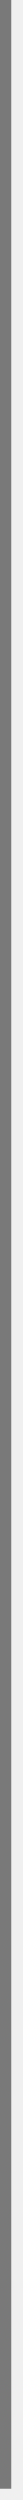
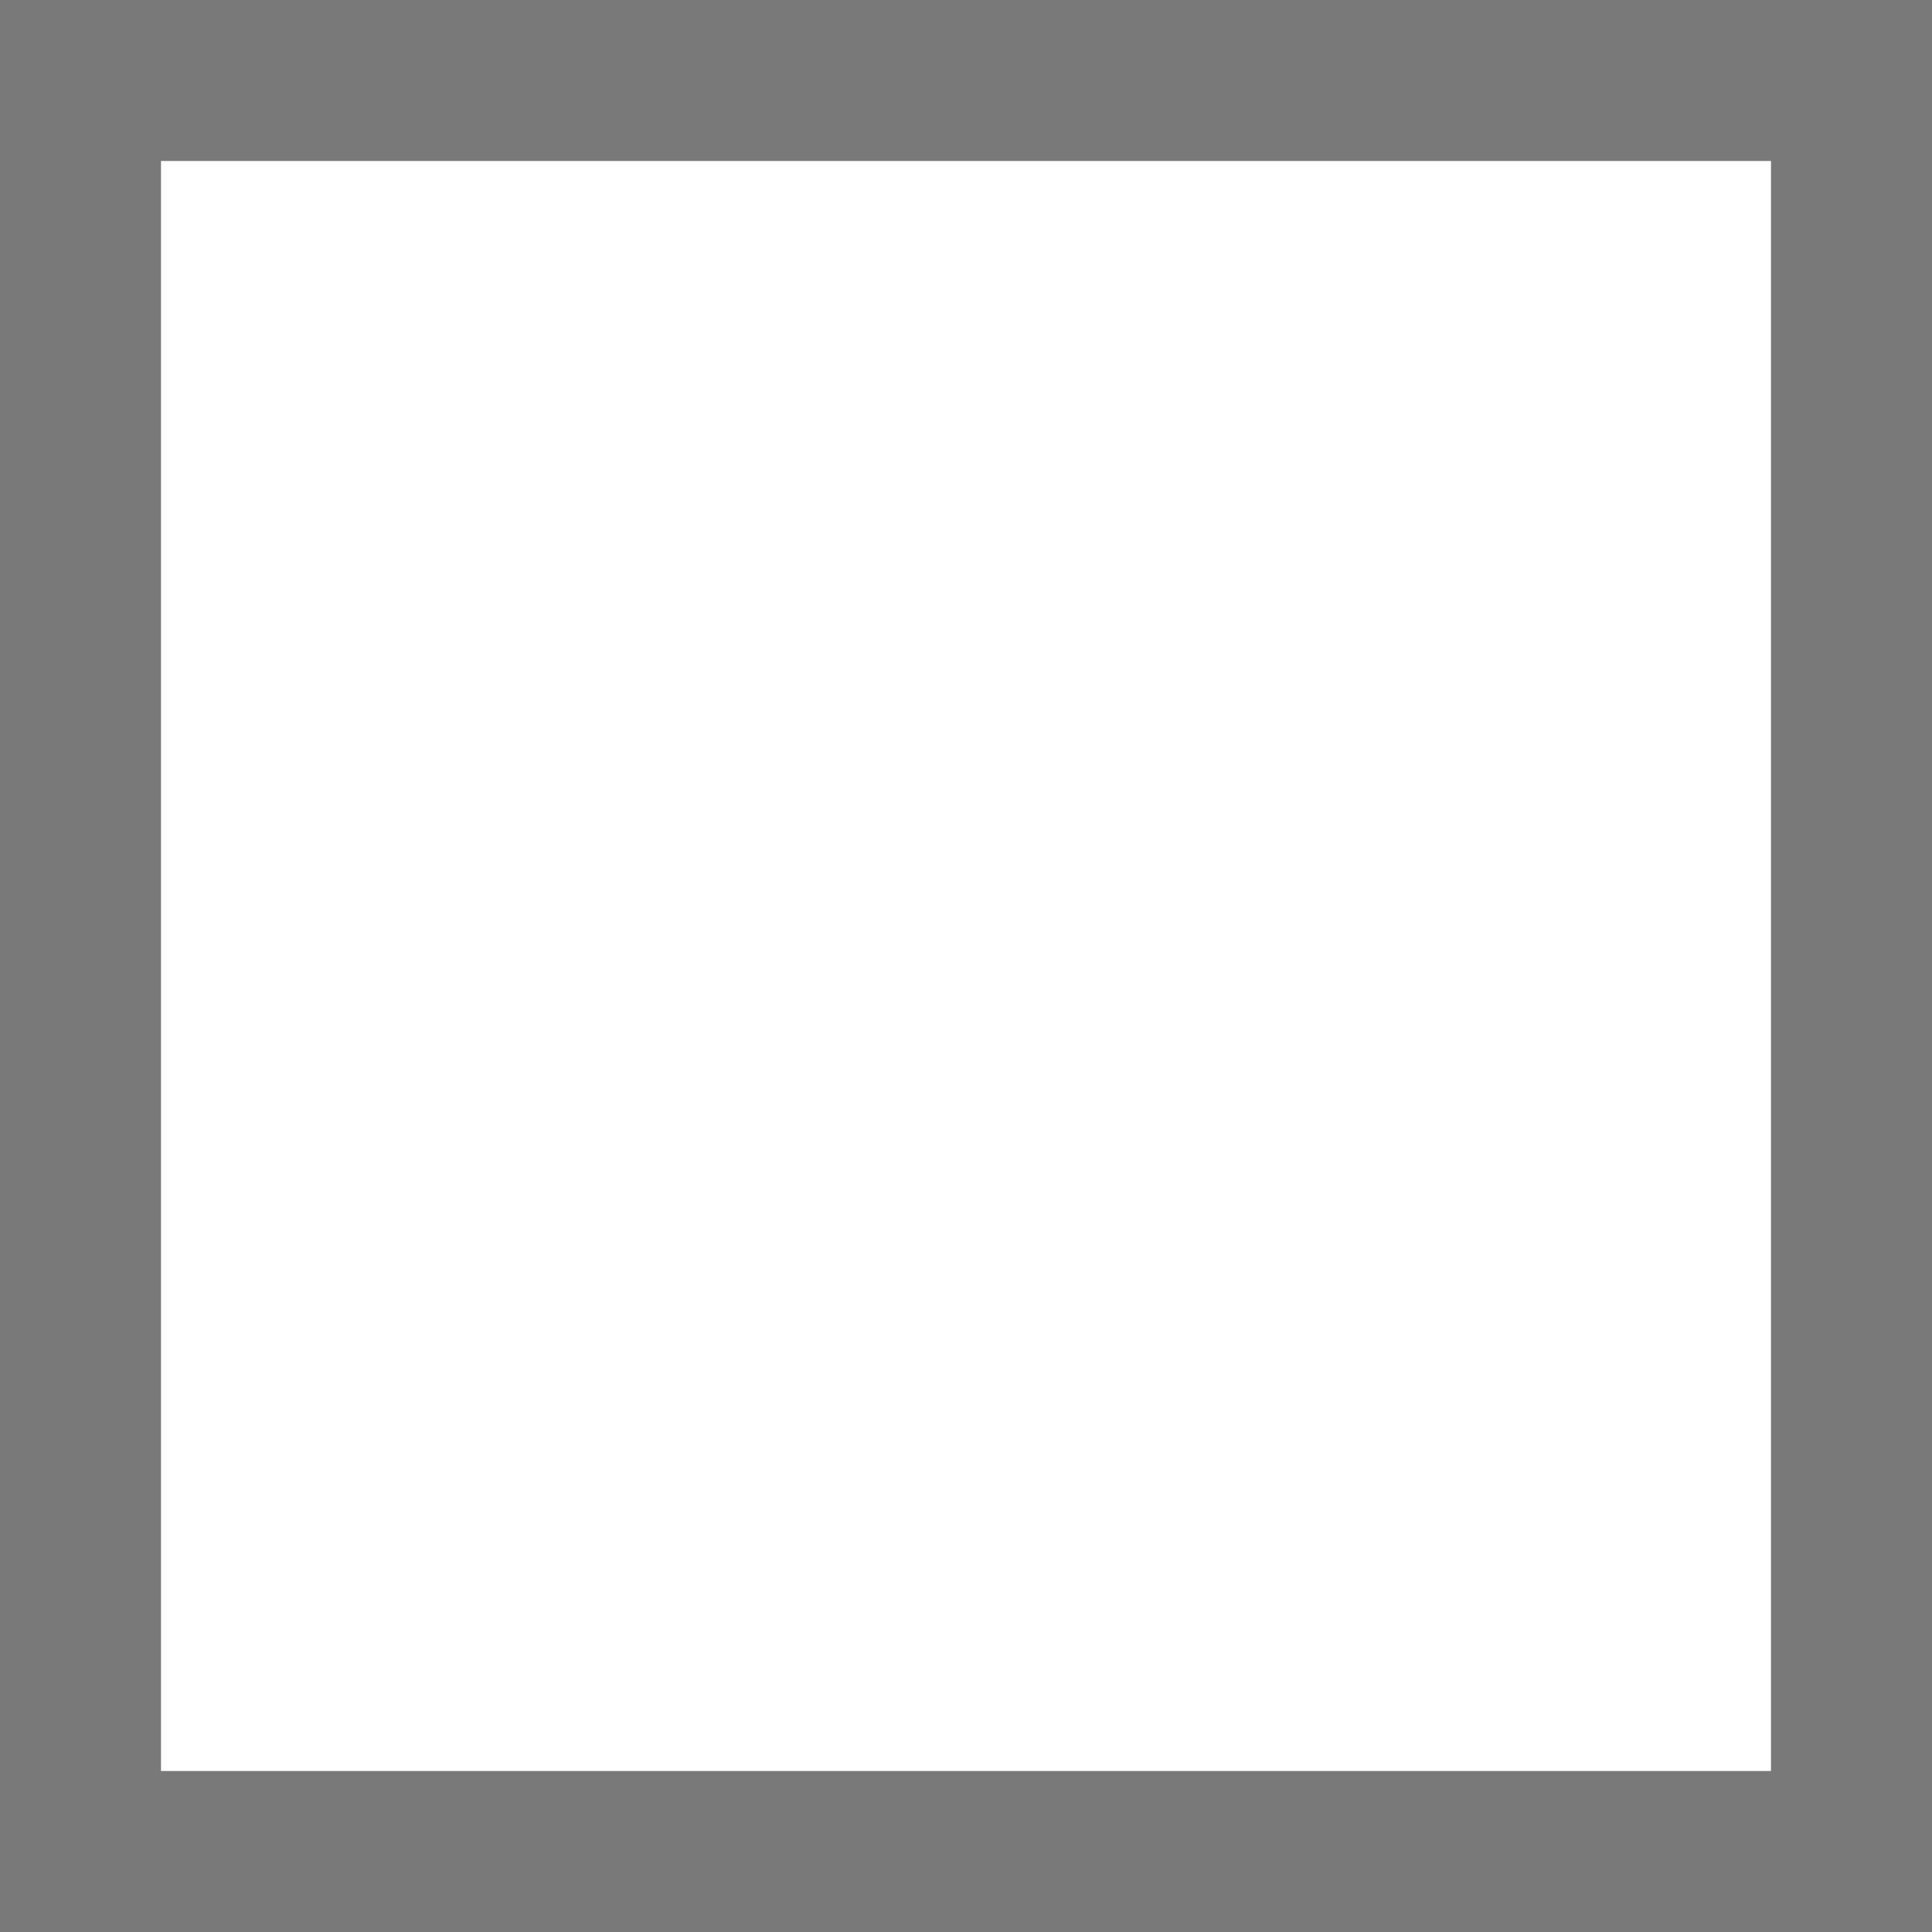
- <svg xmlns="http://www.w3.org/2000/svg" version="1.1" width="2px" height="222px">
-   <g transform="matrix(1 0 0 1 -72 -83 )">
-     <path d="M 72.5 83  L 72.5 304  " stroke-width="1" stroke="#797979" fill="none" />
-   </g>
+ <svg xmlns="http://www.w3.org/2000/svg" version="1.1" width="12px" height="12px" viewBox="345 226.5  12 12">
+   <path d="M 345.5 227  L 356.5 227  L 356.5 238  L 345.5 238  L 345.5 227  Z " fill-rule="nonzero" fill="#ffffff" stroke="none" />
+   <path d="M 345.5 227  L 356.5 227  L 356.5 238  L 345.5 238  L 345.5 227  Z " stroke-width="1" stroke="#797979" fill="none" />
</svg>
